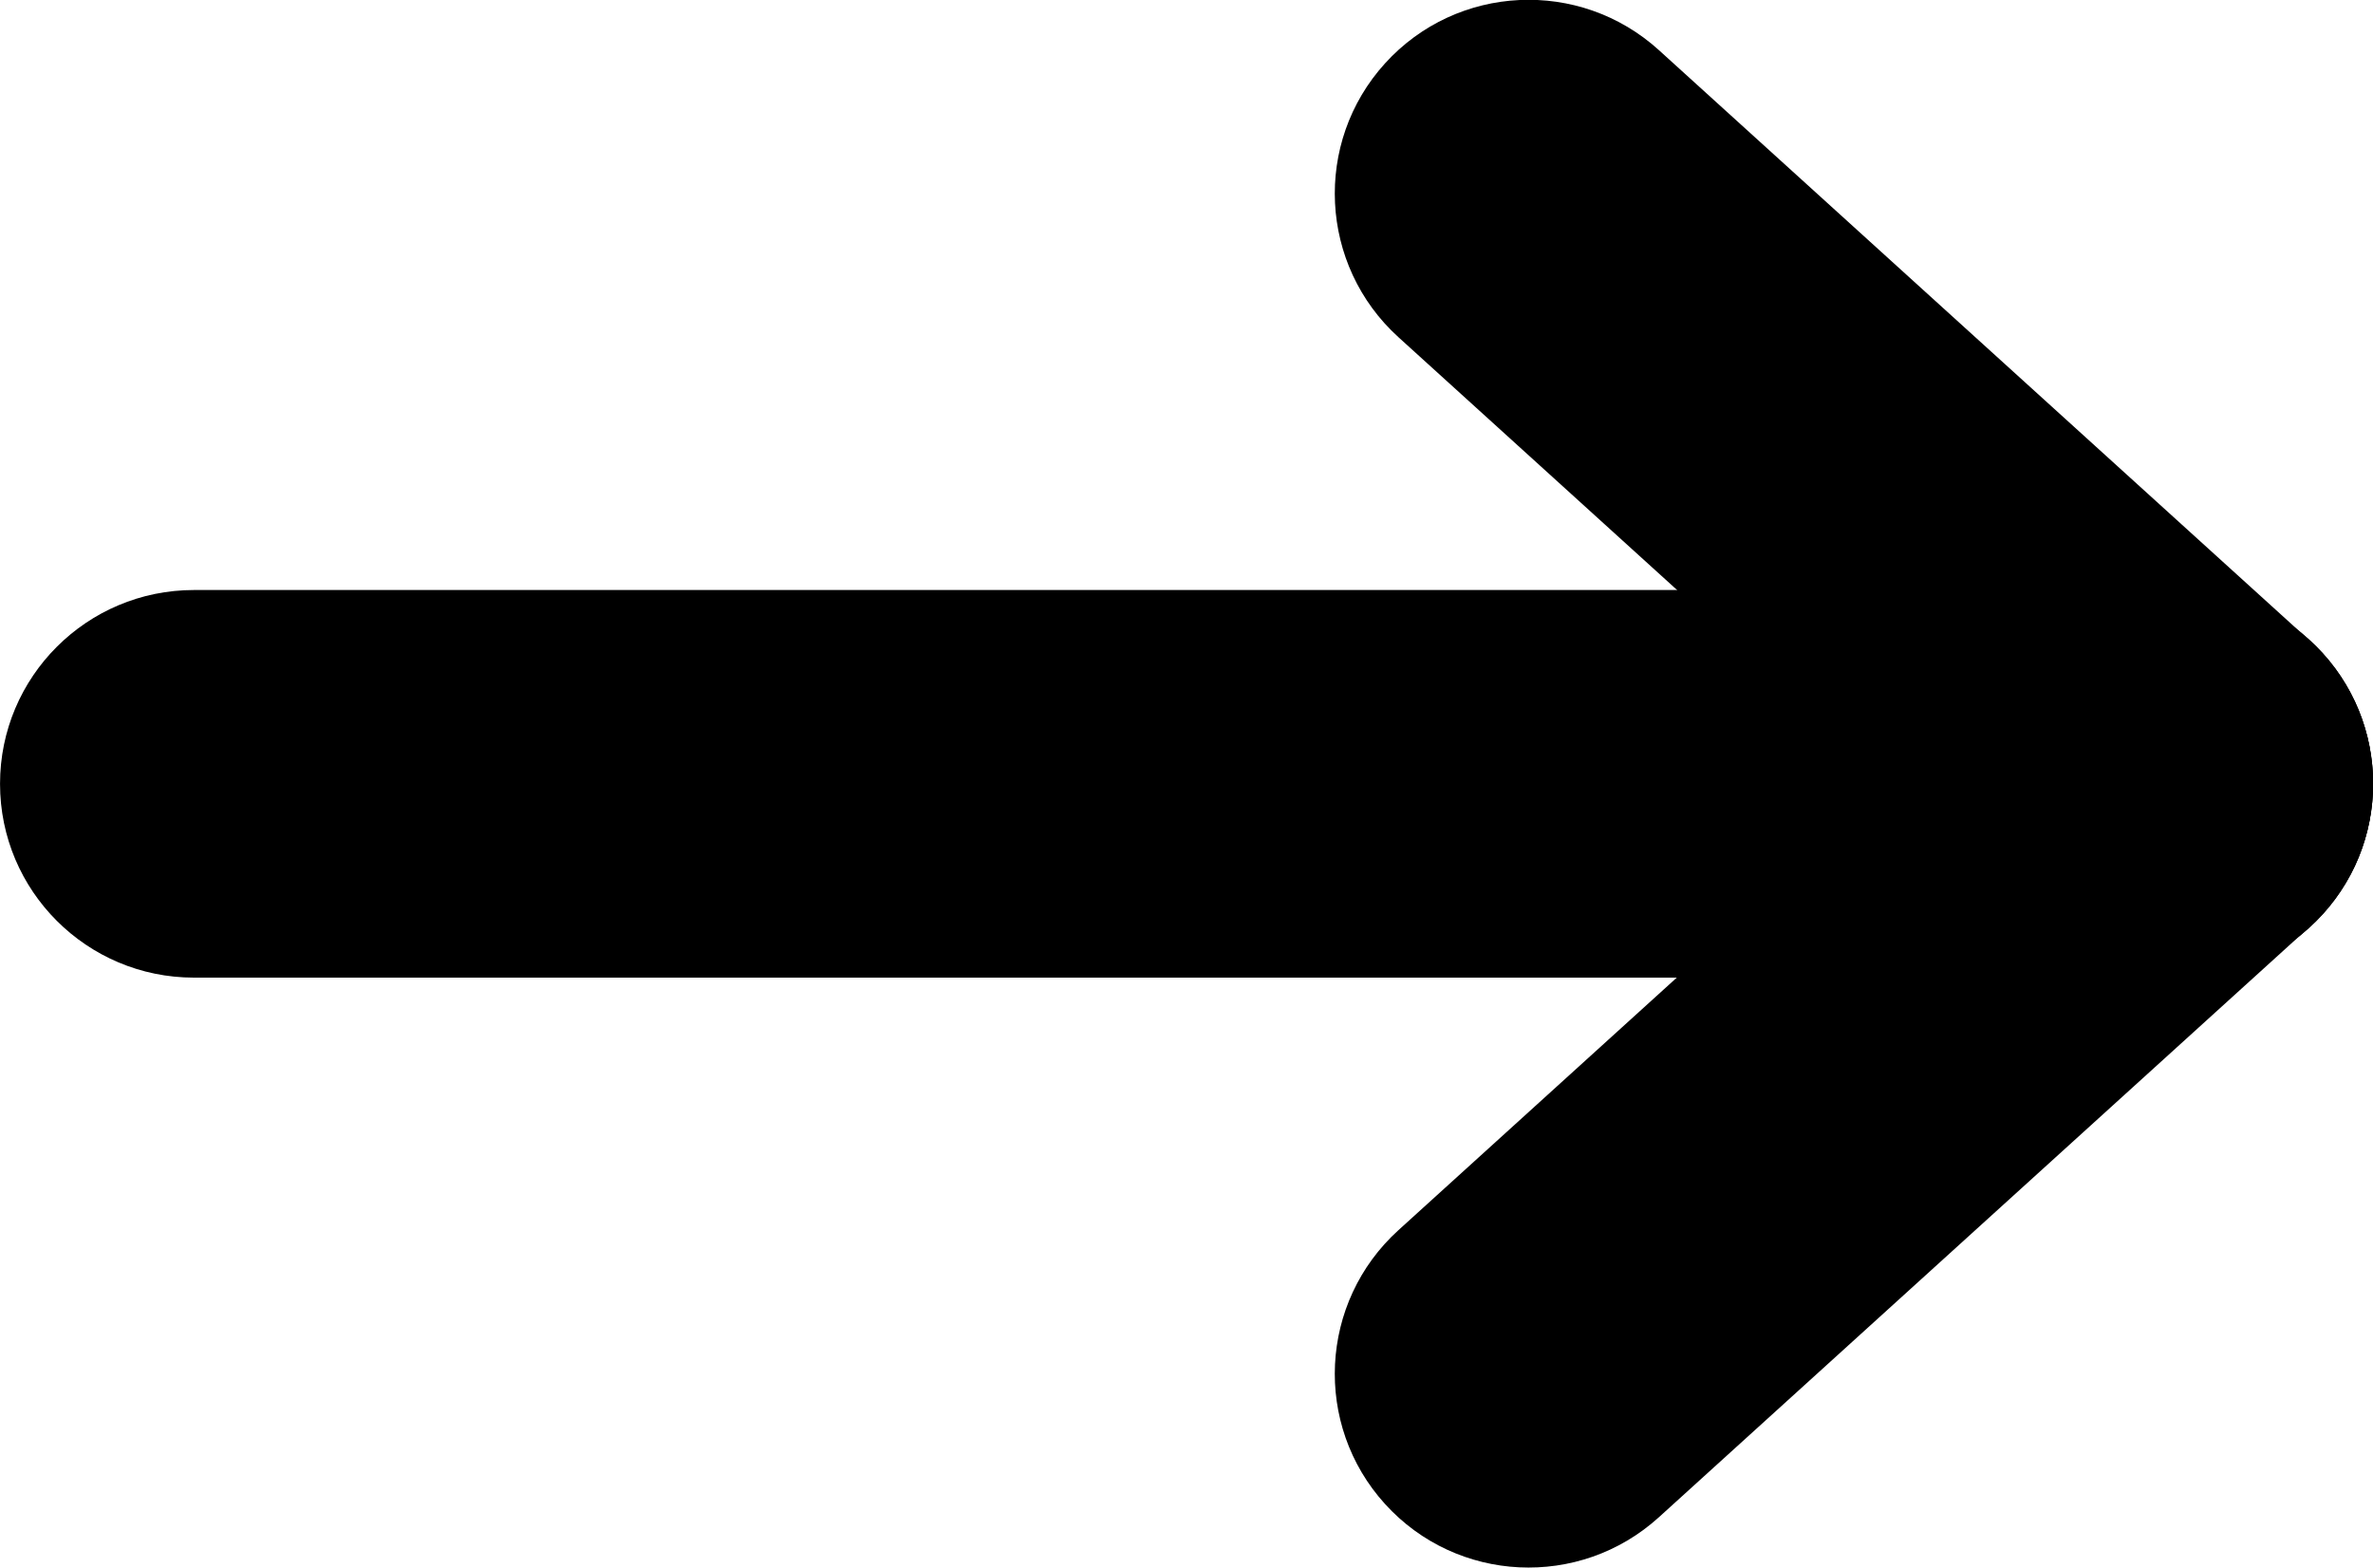
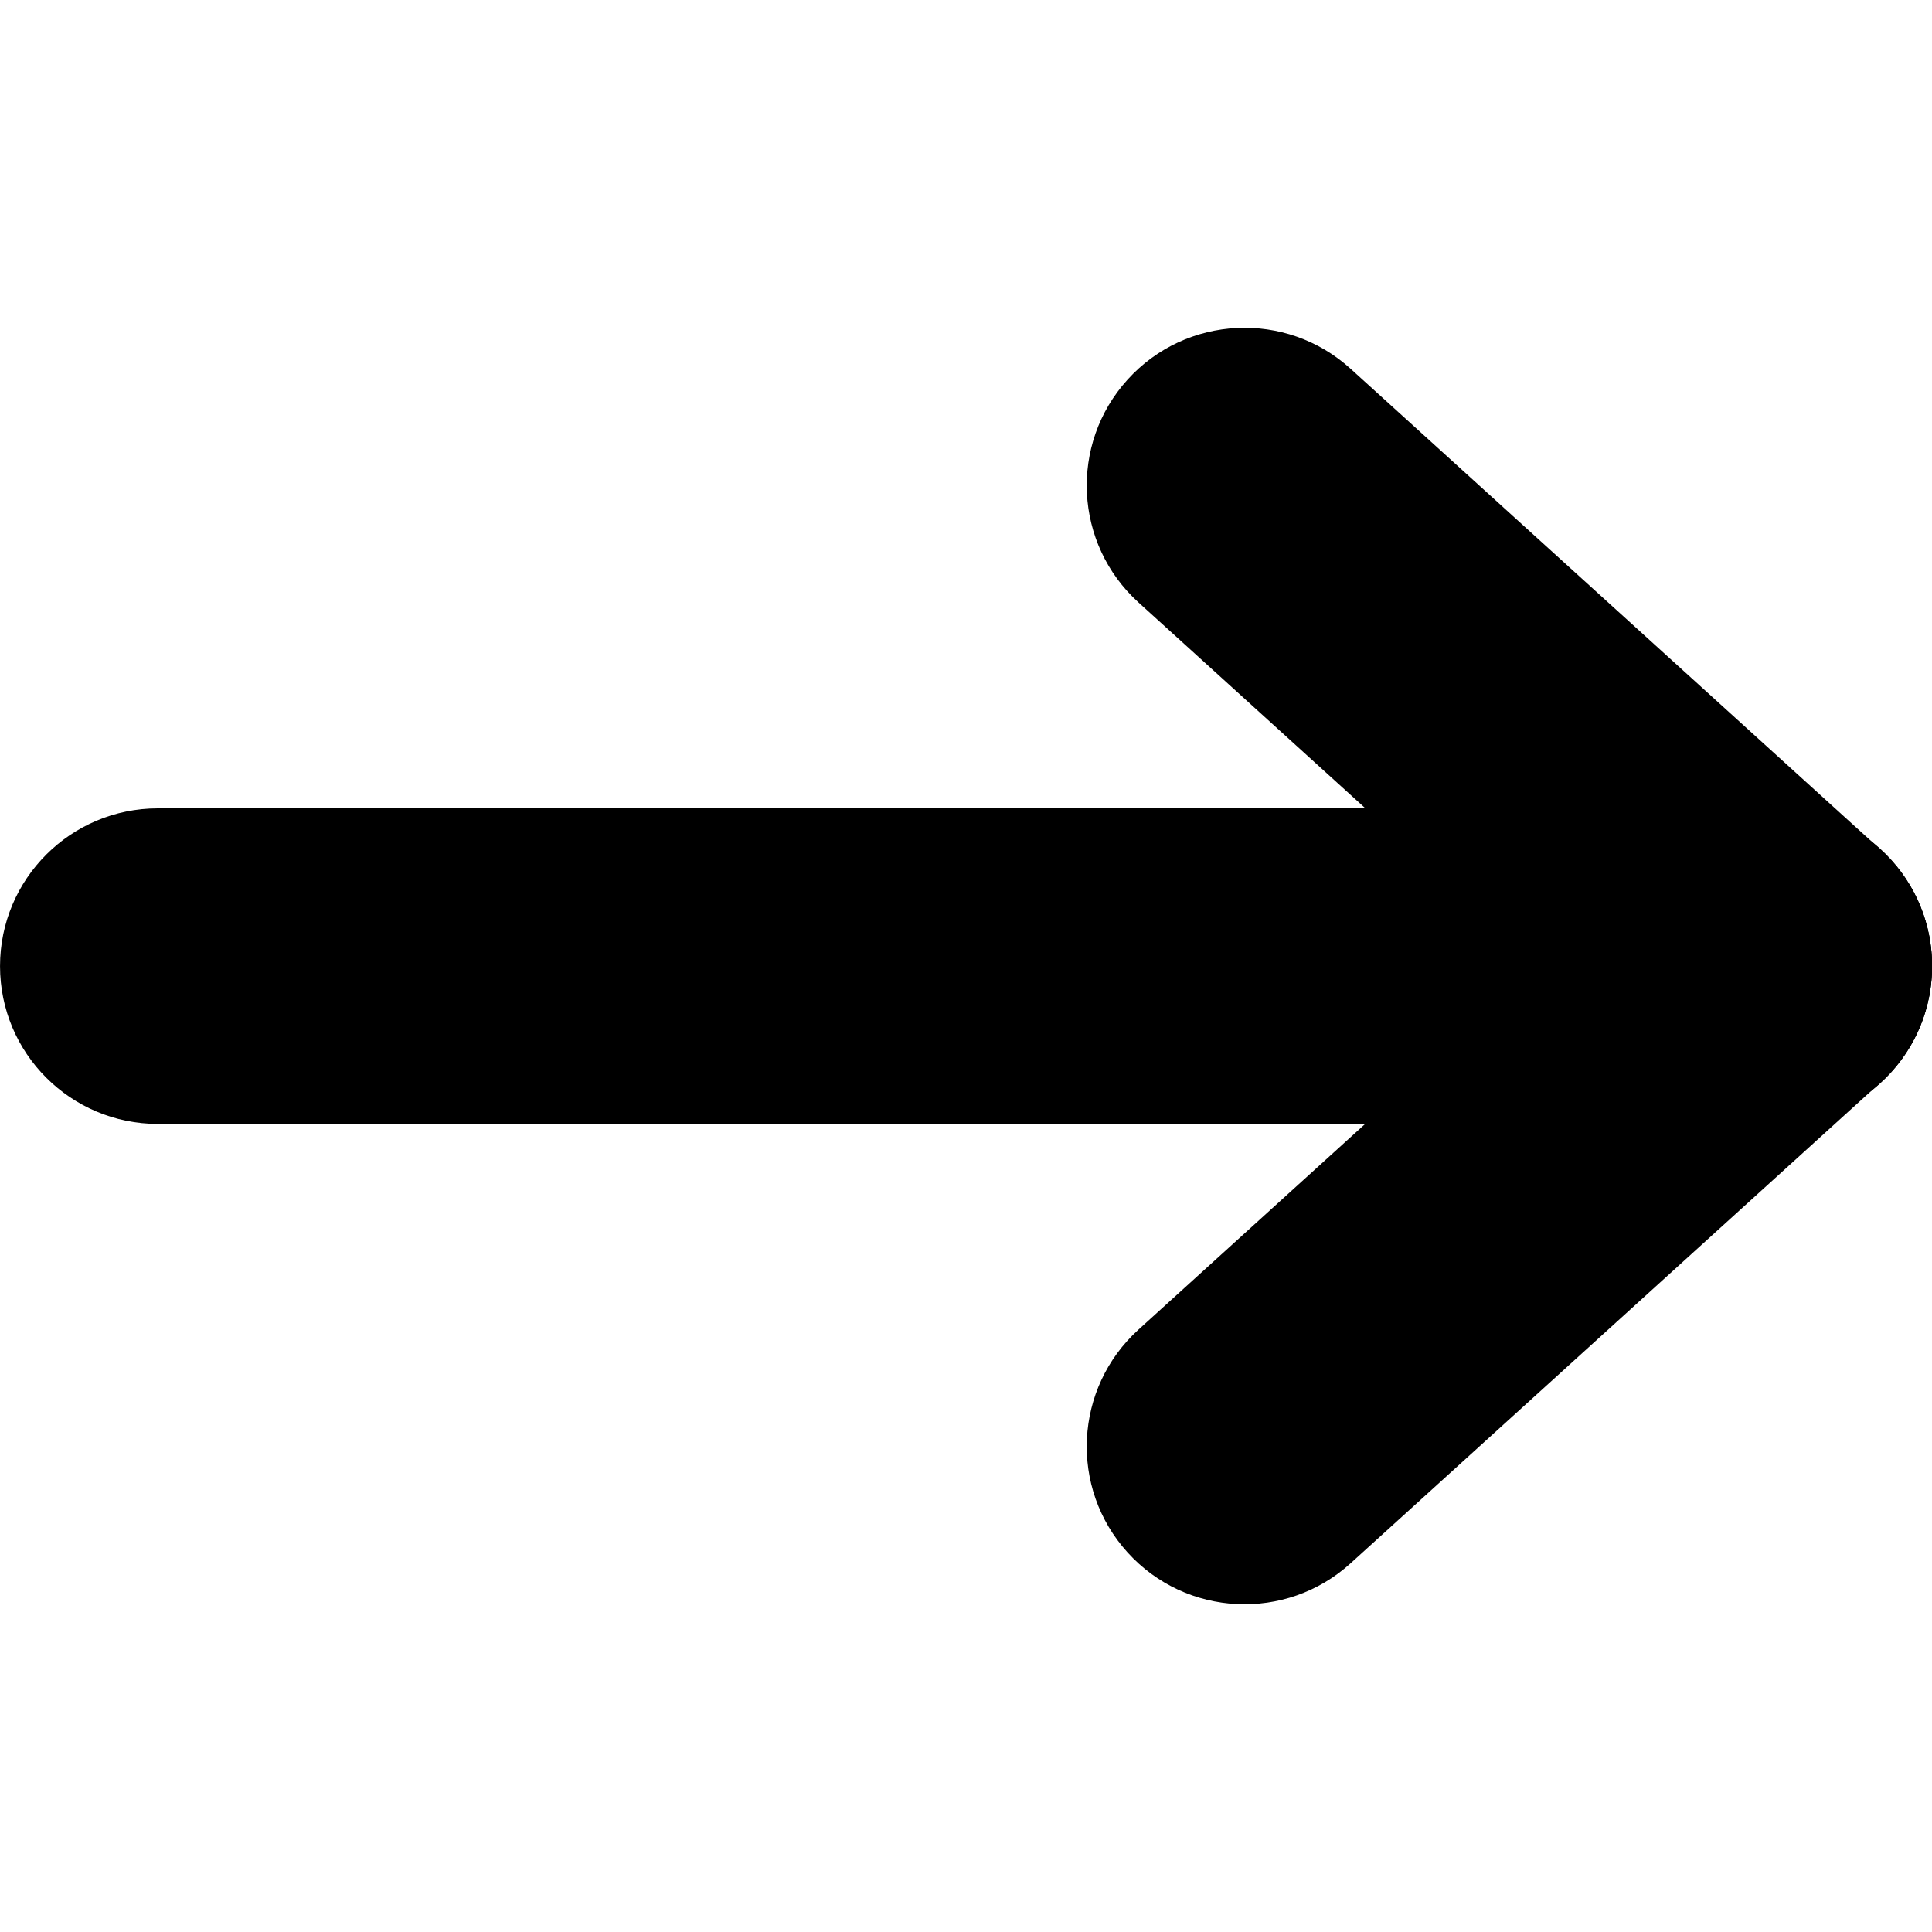
- <svg xmlns="http://www.w3.org/2000/svg" width="8.442" height="5.576" viewBox="0 0 8.442 5.576">
+ <svg xmlns="http://www.w3.org/2000/svg" width="16" height="16" viewBox="0 0 8.442 5.576">
  <rect x="9.685" y="4.698" width="1.379" height="4.505" rx="0.69" transform="translate(-5.5232 4.7518) rotate(-47.7817)" />
  <rect x="7.31" y="3.779" width="1.379" height="8.442" rx="0.69" transform="translate(-3.7789 10.7881) rotate(-90)" />
  <rect x="9.685" y="6.797" width="1.379" height="4.505" rx="0.69" transform="translate(6.3262 -9.9269) rotate(47.7816)" />
</svg>
